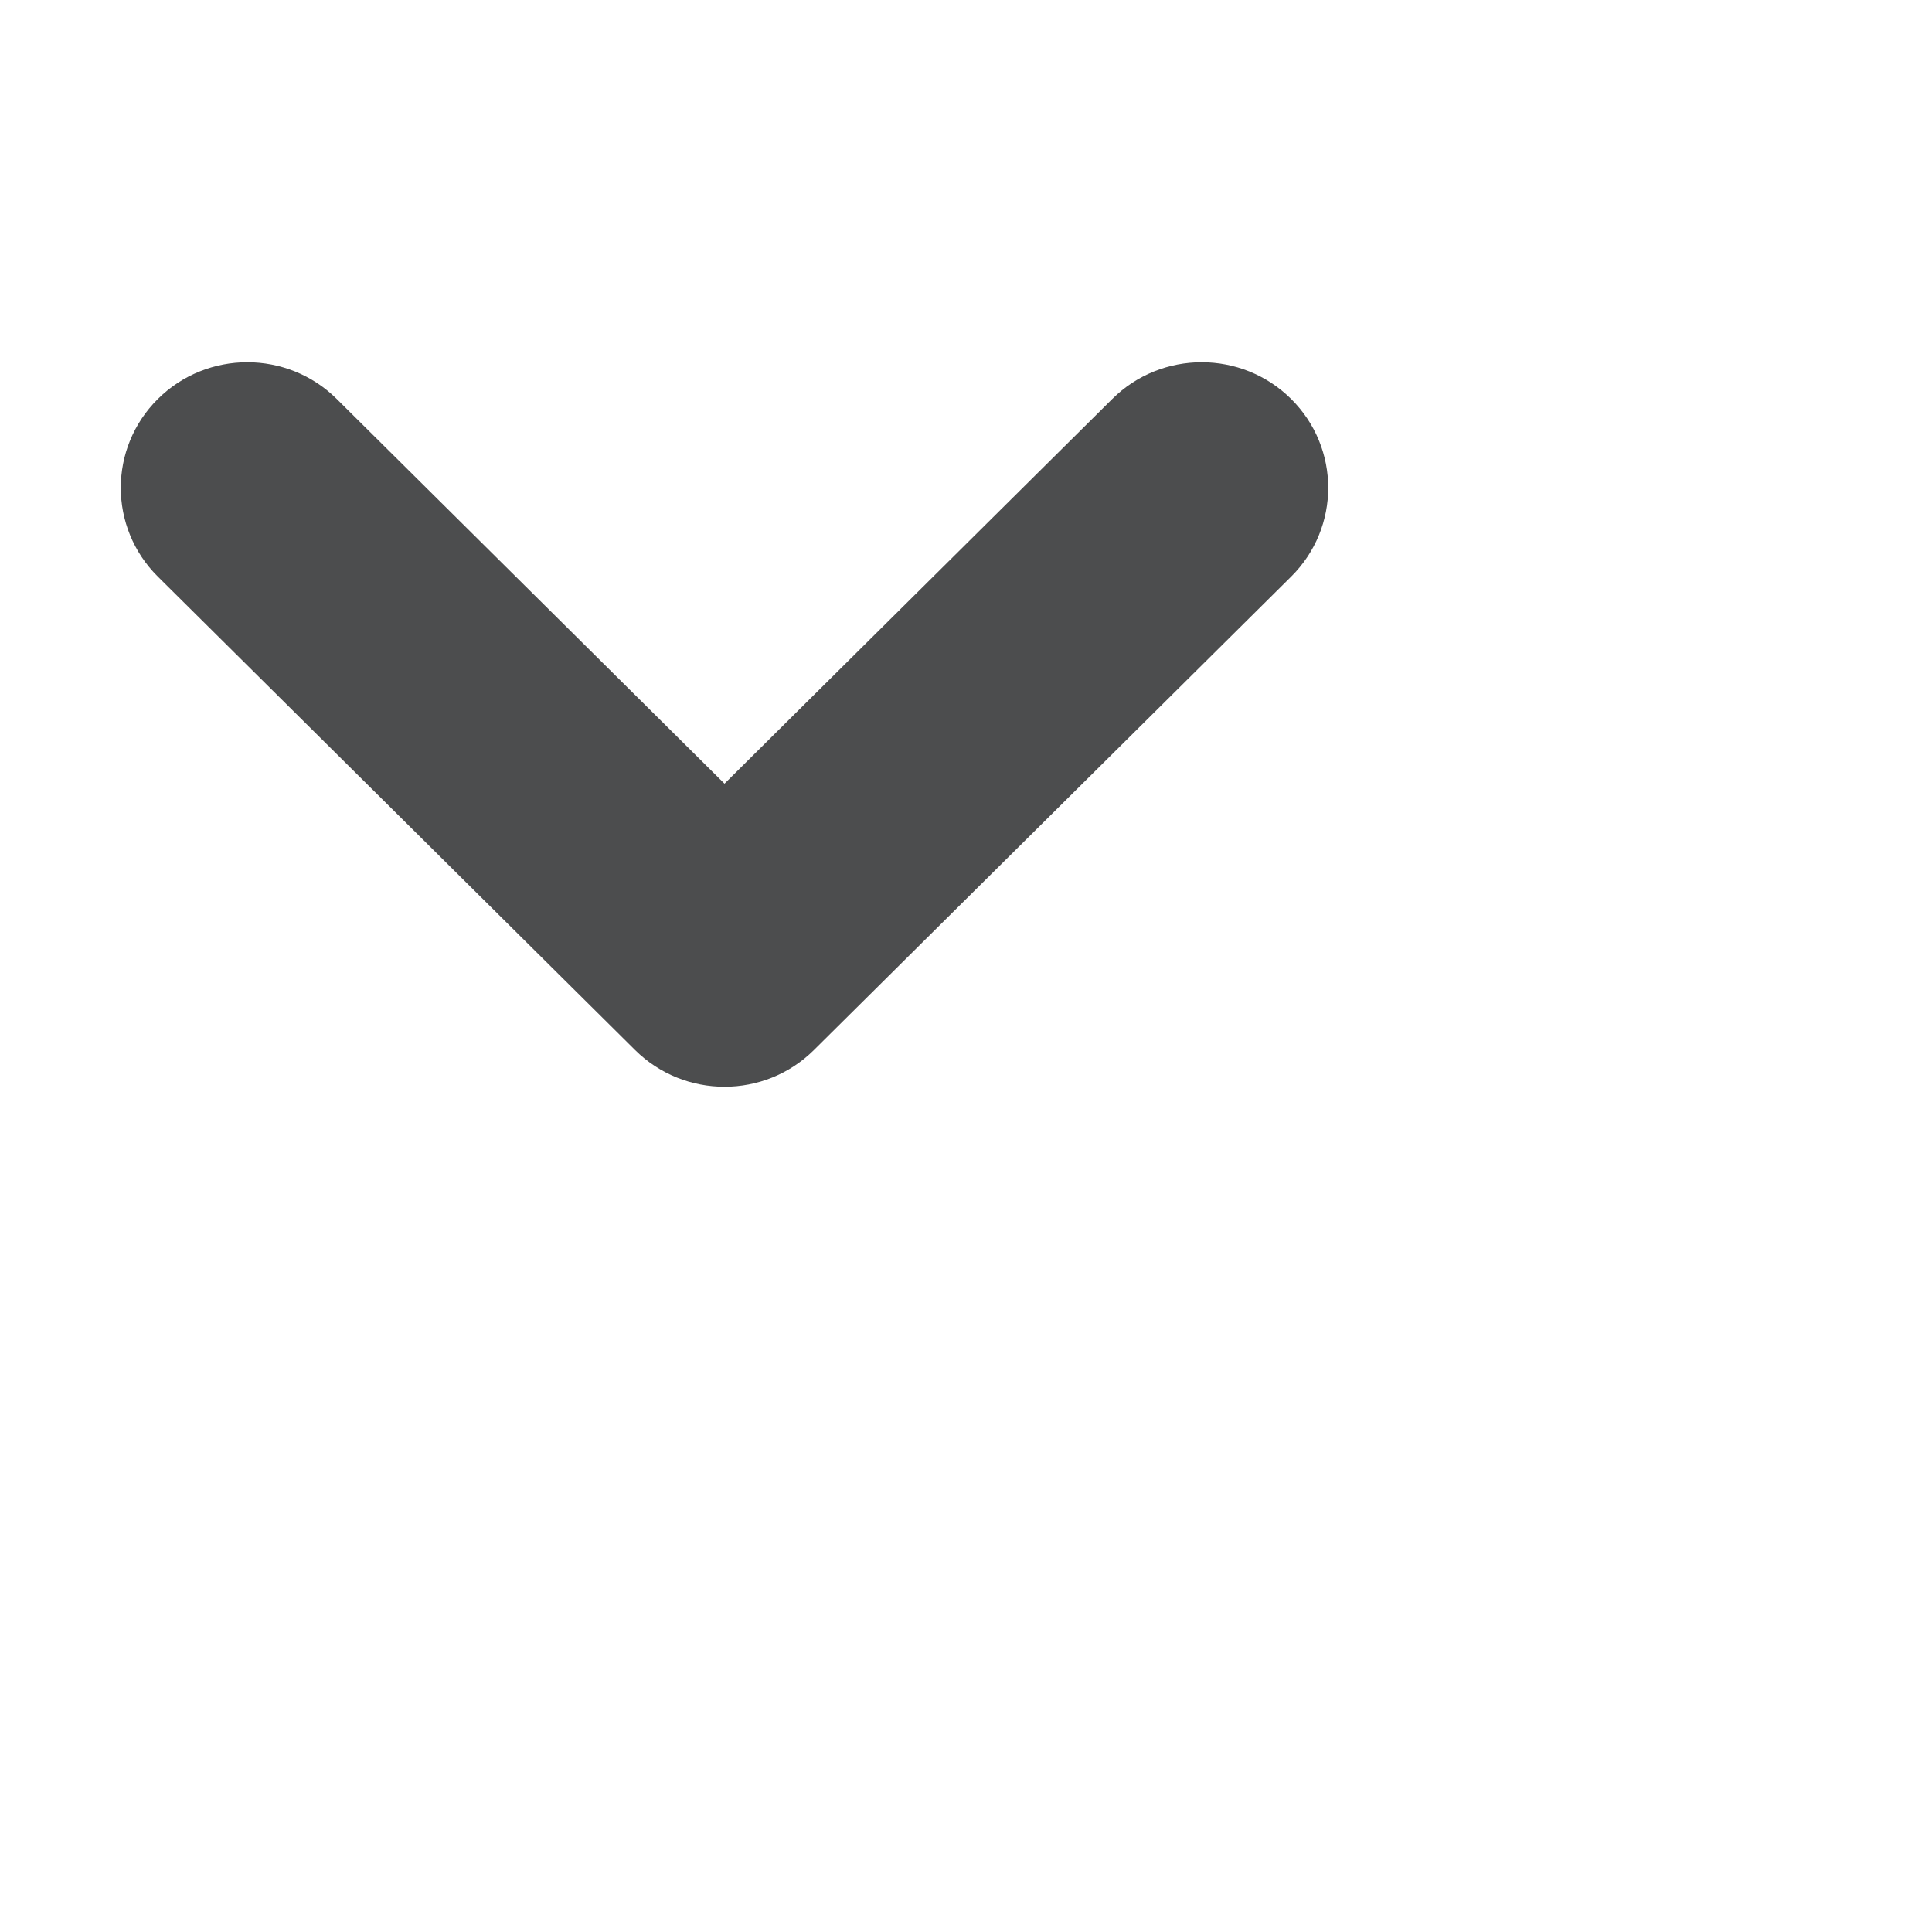
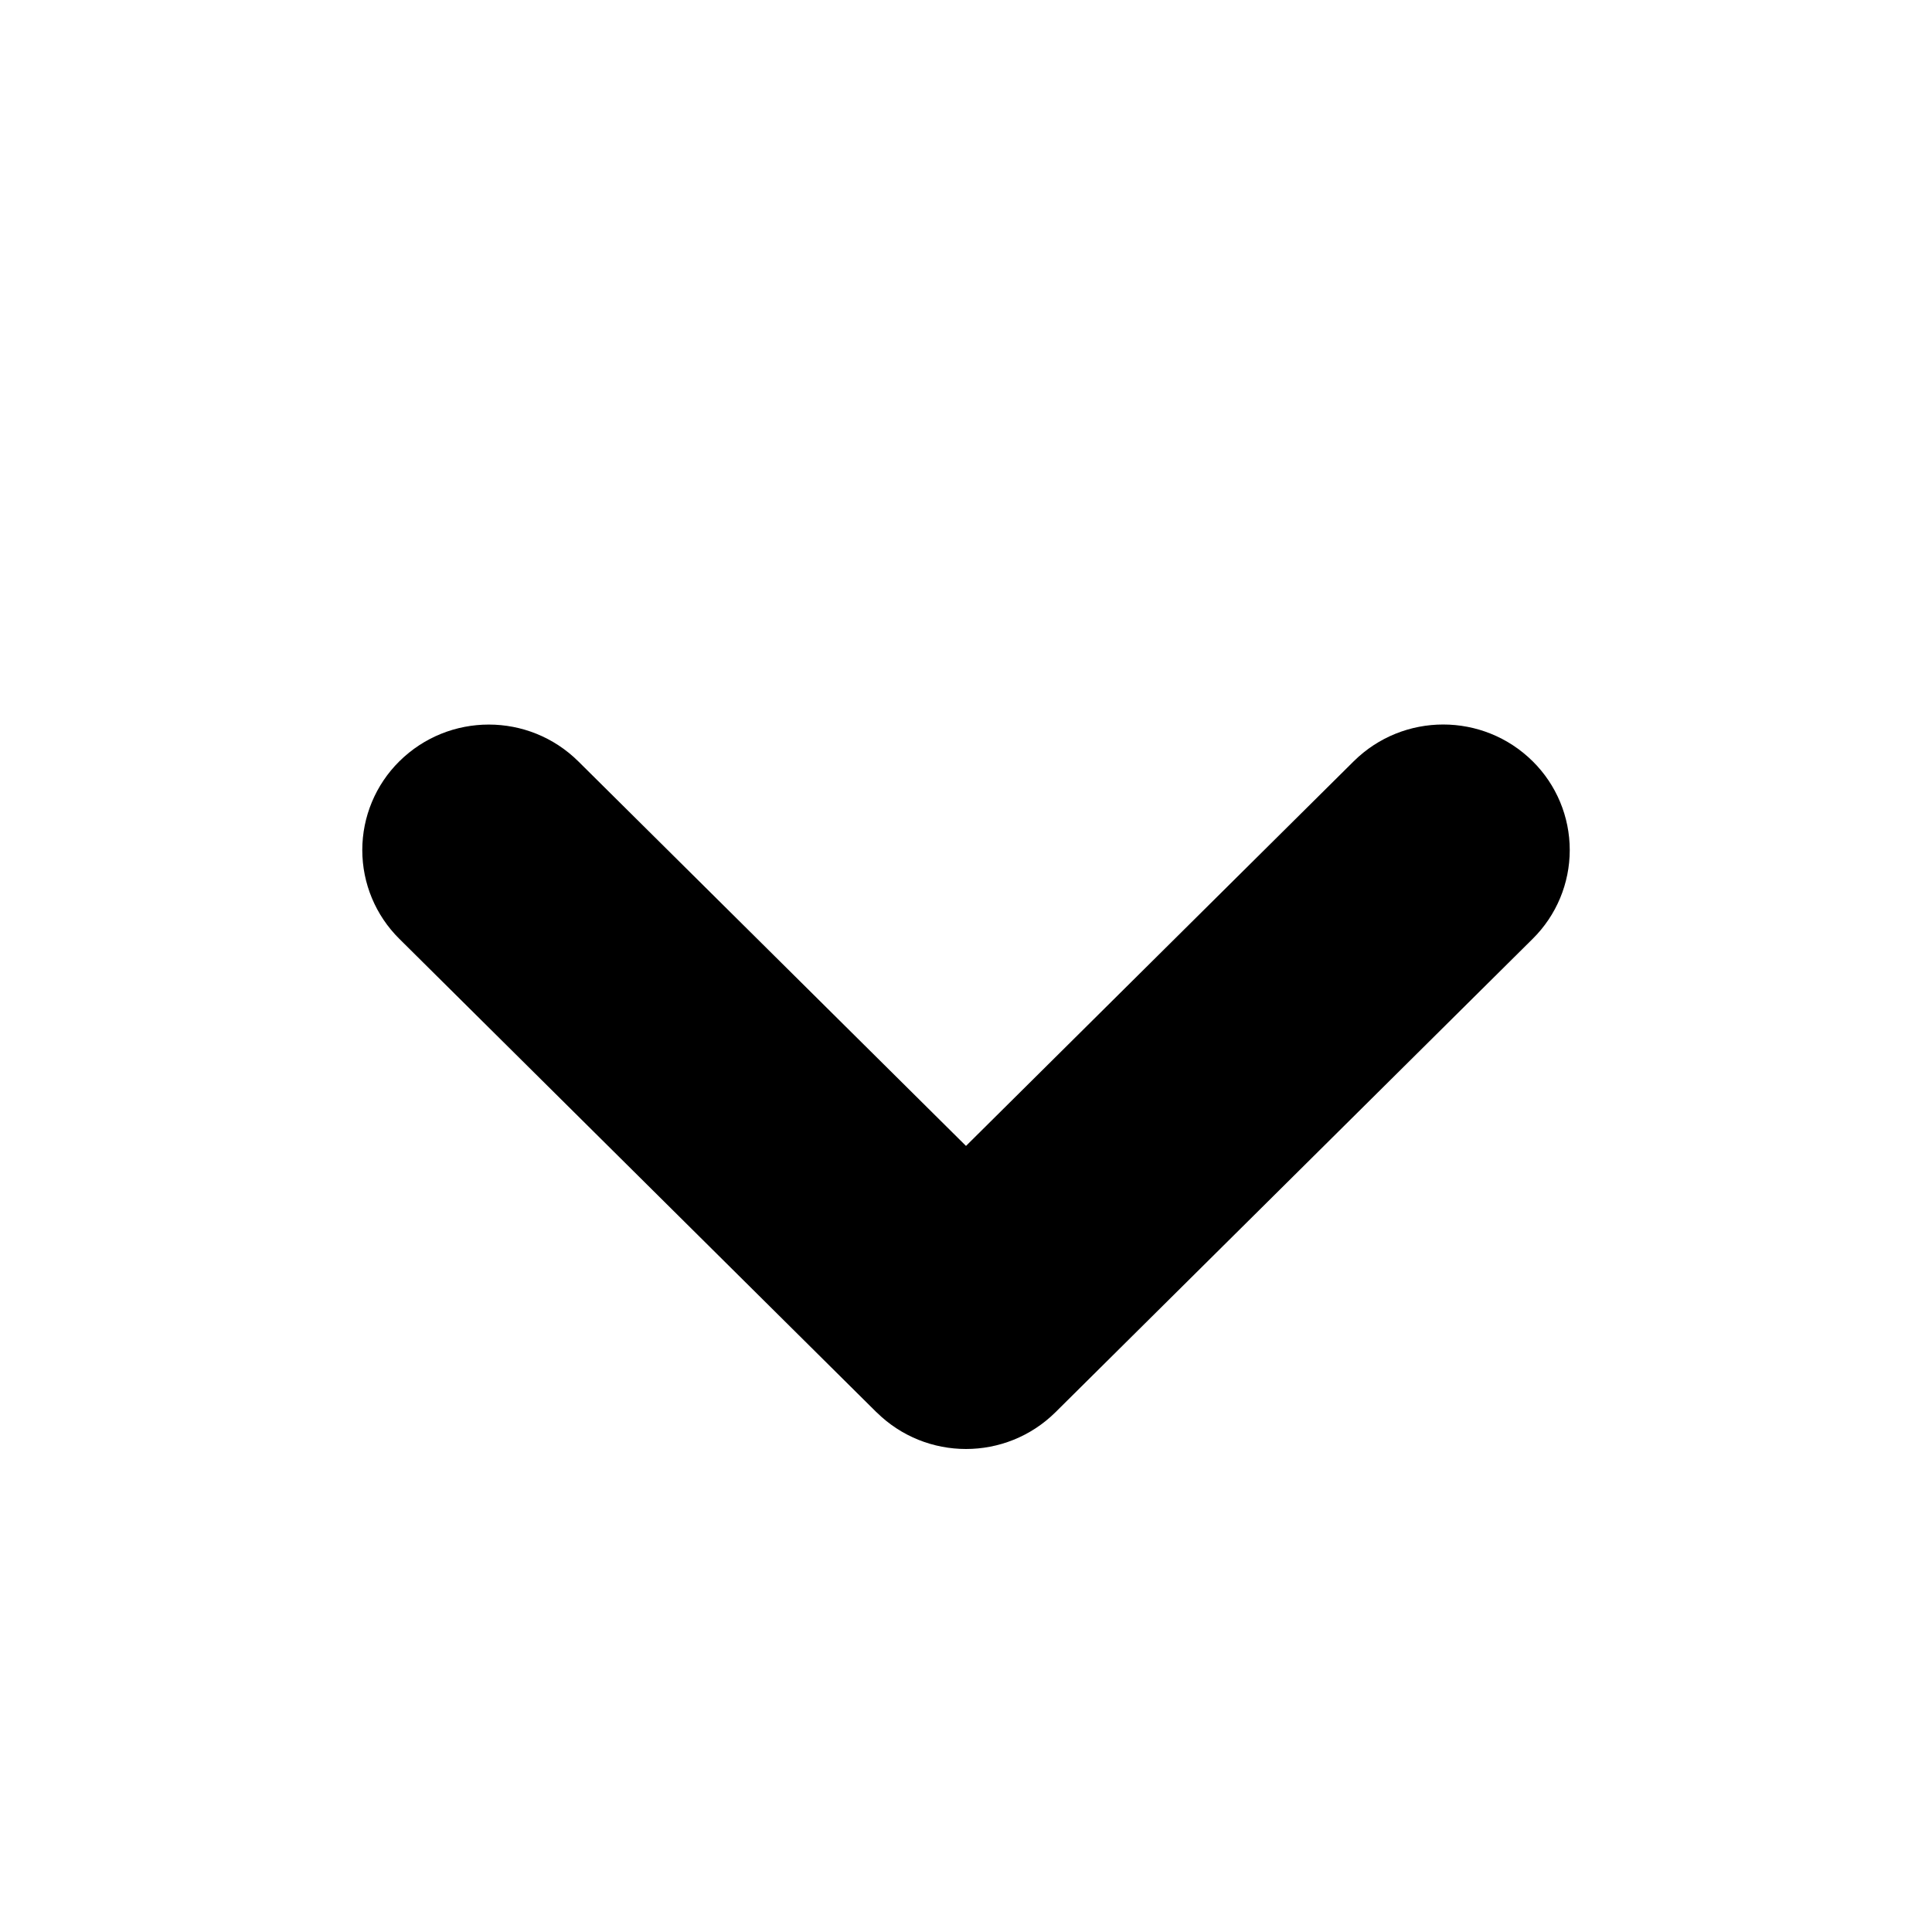
- <svg xmlns="http://www.w3.org/2000/svg" version="1.1" width="24" height="24" viewBox="0 0 32 32">
-   <path transform="translate(12, 12) rotate(0) translate(-12, -12)" fill="#4C4D4E" d="m10.518,17.391c0.819,0.812 2.146,0.812 2.964,0l7.904,-7.841c0.818,-0.812 0.818,-2.129 0,-2.941c-0.819,-0.812 -2.146,-0.812 -2.964,0l-6.422,6.371l-6.422,-6.371c-0.818,-0.812 -2.146,-0.812 -2.964,0c-0.818,0.812 -0.818,2.129 0,2.941l7.904,7.841z" />
+ <svg xmlns="http://www.w3.org/2000/svg" version="1.1" width="32" height="32" viewBox="0 0 32 32">
+   <path d="M14.518 23.391a2.108 2.108 0 0 0 2.964 0l7.904-7.841a2.068 2.068 0 0 0 0-2.941 2.108 2.108 0 0 0-2.964 0L16 18.98 9.578 12.61a2.108 2.108 0 0 0-2.964 0 2.068 2.068 0 0 0 0 2.94l7.904 7.842z" />
</svg>
